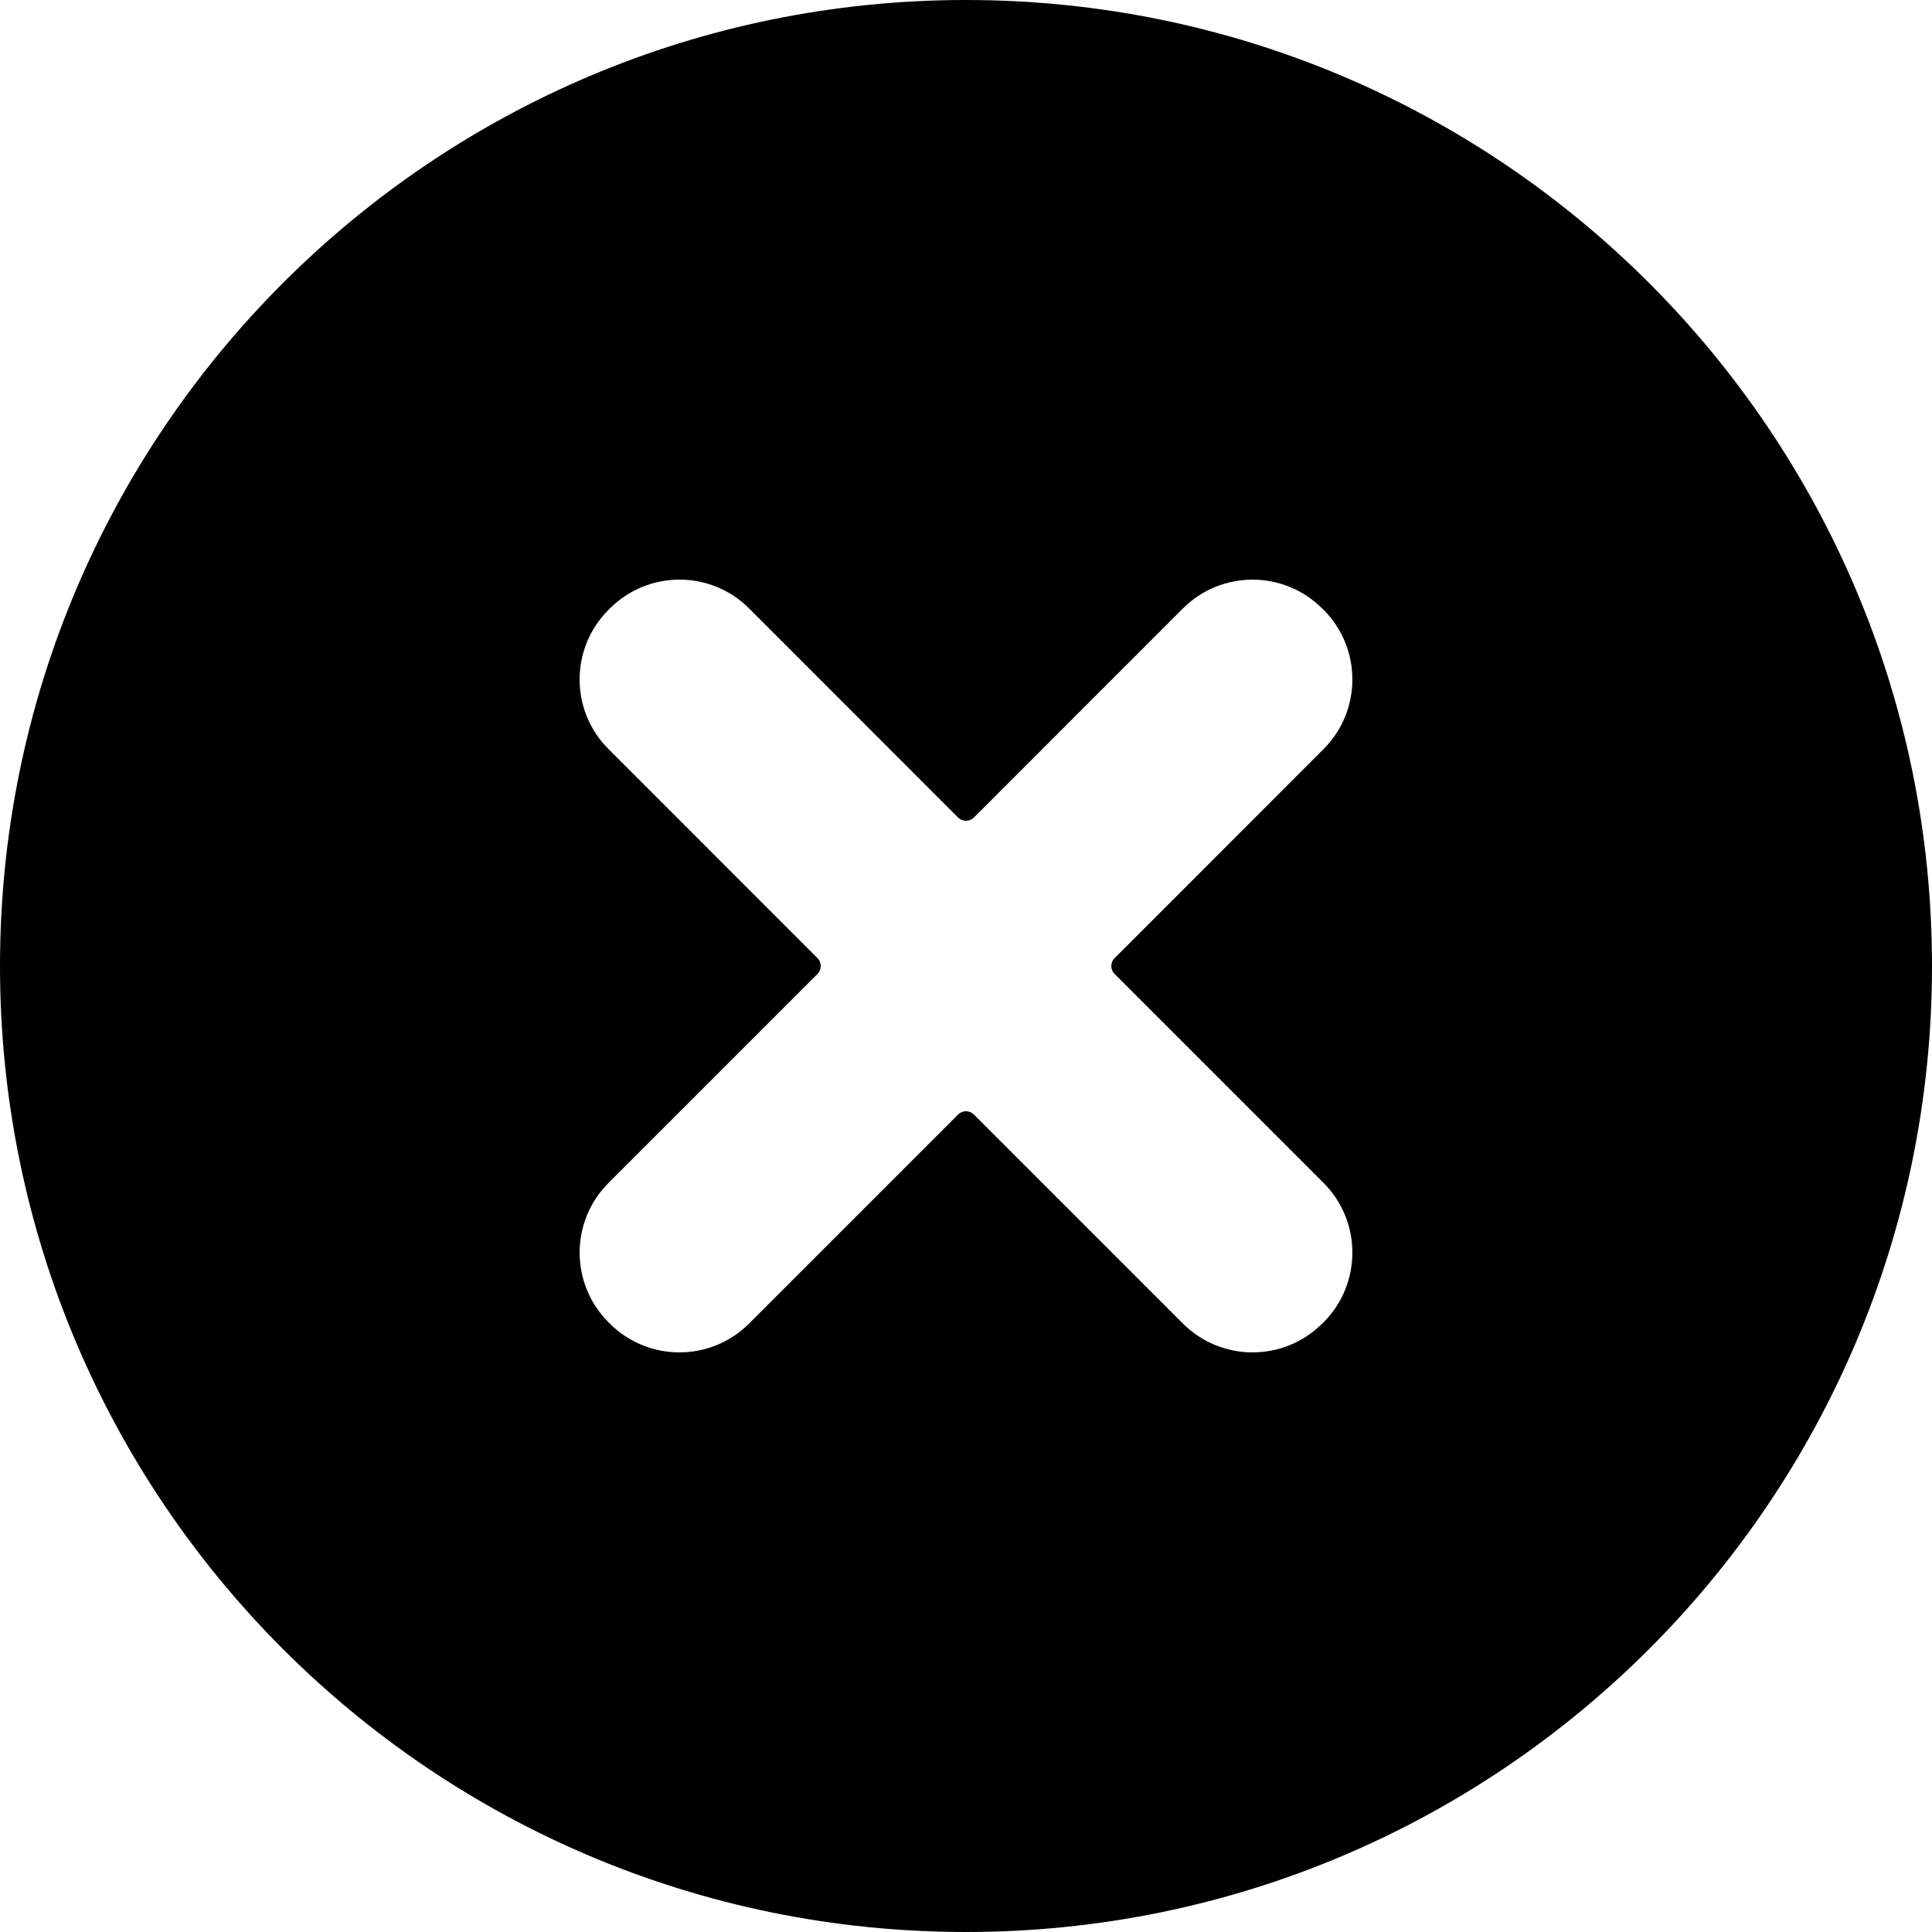
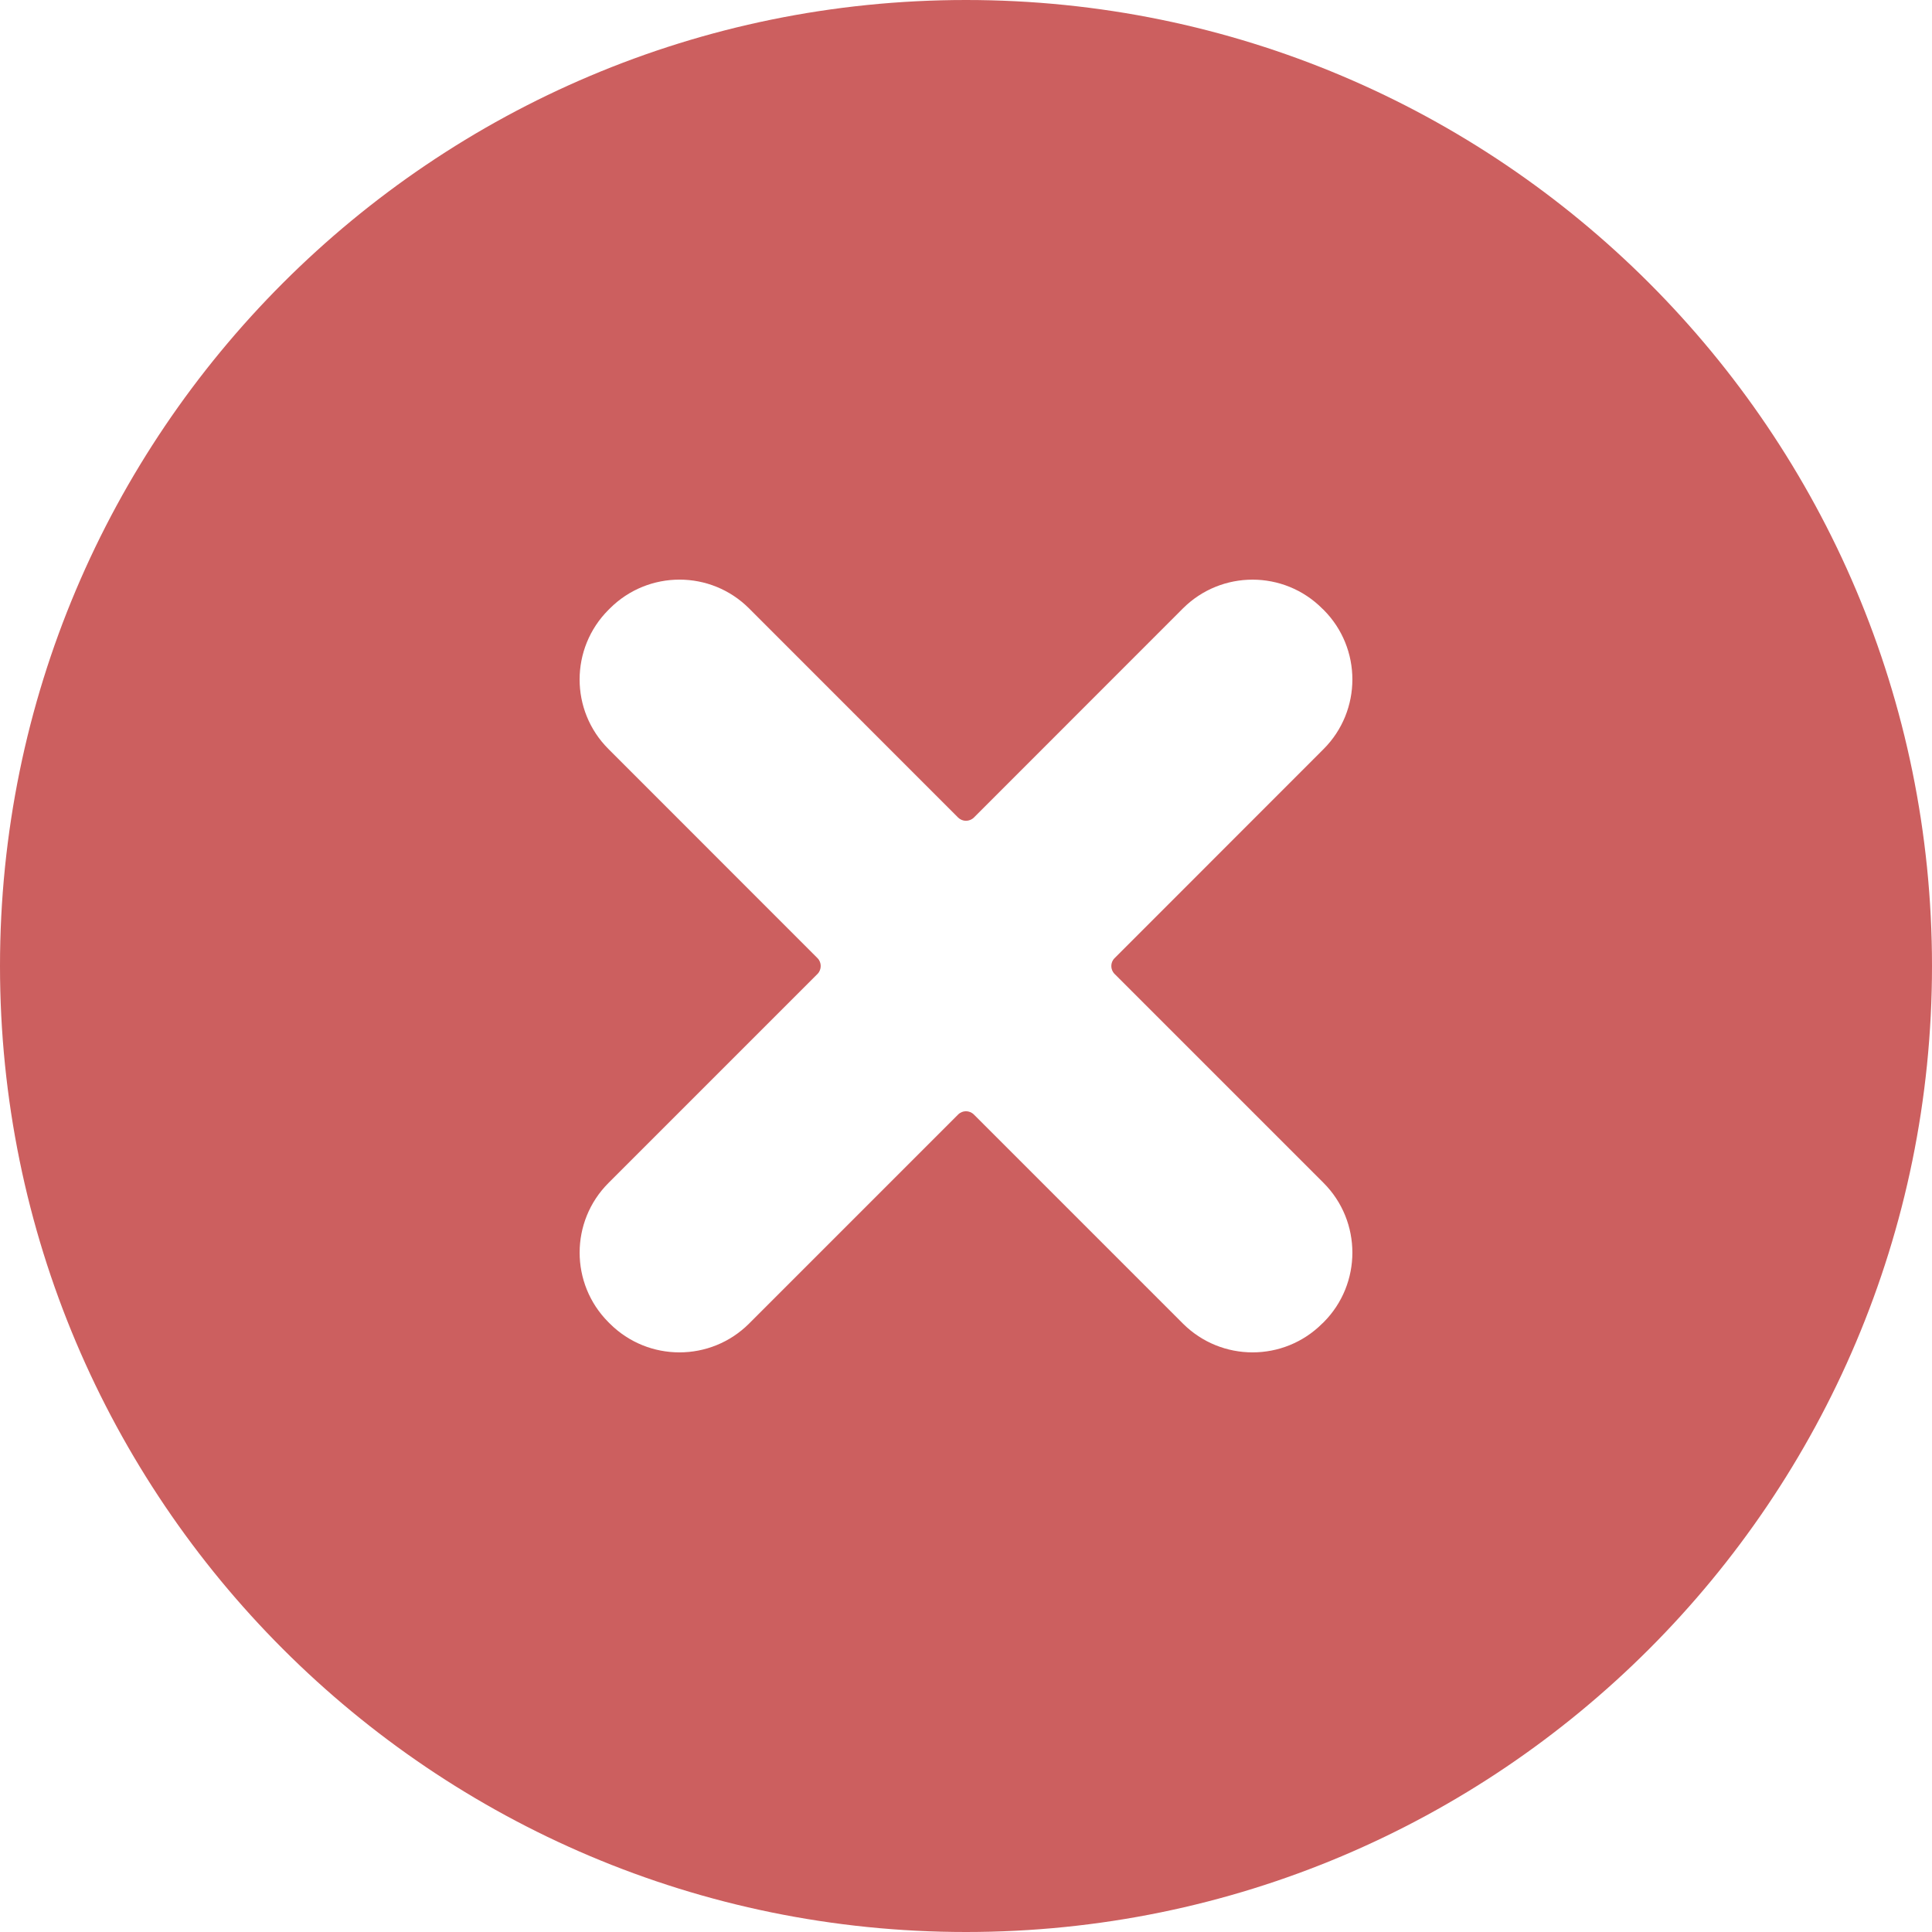
<svg xmlns="http://www.w3.org/2000/svg" width="20px" height="20px" viewBox="0 0 20 20" version="1.1">
  <defs />
  <g id="Page-1" stroke="none" stroke-width="1" fill="none" fill-rule="evenodd">
-     <g id="680x680" transform="translate(-130, -210)" fill="#000000">
+     <g id="680x680" transform="translate(-130, -210)" fill="#CC5F5F">
      <g id="Row-3" transform="translate(50, 210)">
        <path d="M90,0 C84.478,0 80,4.478 80,10 C80,15.523 84.478,20 90,20 C95.523,20 100,15.523 100,10 C100,4.478 95.523,0 90,0 L90,0 Z M91.538,10.082 L93.702,12.246 C94.099,12.644 94.099,13.29 93.702,13.688 L93.687,13.702 C93.289,14.099 92.644,14.099 92.246,13.702 L90.082,11.538 C90.036,11.492 89.963,11.492 89.918,11.538 L87.754,13.702 C87.356,14.099 86.711,14.099 86.313,13.702 L86.298,13.687 C85.901,13.289 85.901,12.644 86.299,12.246 L88.463,10.082 C88.507,10.037 88.507,9.963 88.463,9.919 L86.299,7.754 C85.9,7.356 85.901,6.711 86.299,6.313 L86.314,6.298 C86.712,5.901 87.357,5.901 87.754,6.298 L89.918,8.463 C89.963,8.508 90.036,8.508 90.082,8.463 L92.246,6.298 C92.644,5.901 93.29,5.901 93.688,6.3 L93.702,6.313 C94.099,6.711 94.099,7.356 93.702,7.754 L91.538,9.919 C91.493,9.963 91.493,10.037 91.538,10.082 L91.538,10.082 Z" id="deletecircle" />
      </g>
    </g>
  </g>
</svg>
